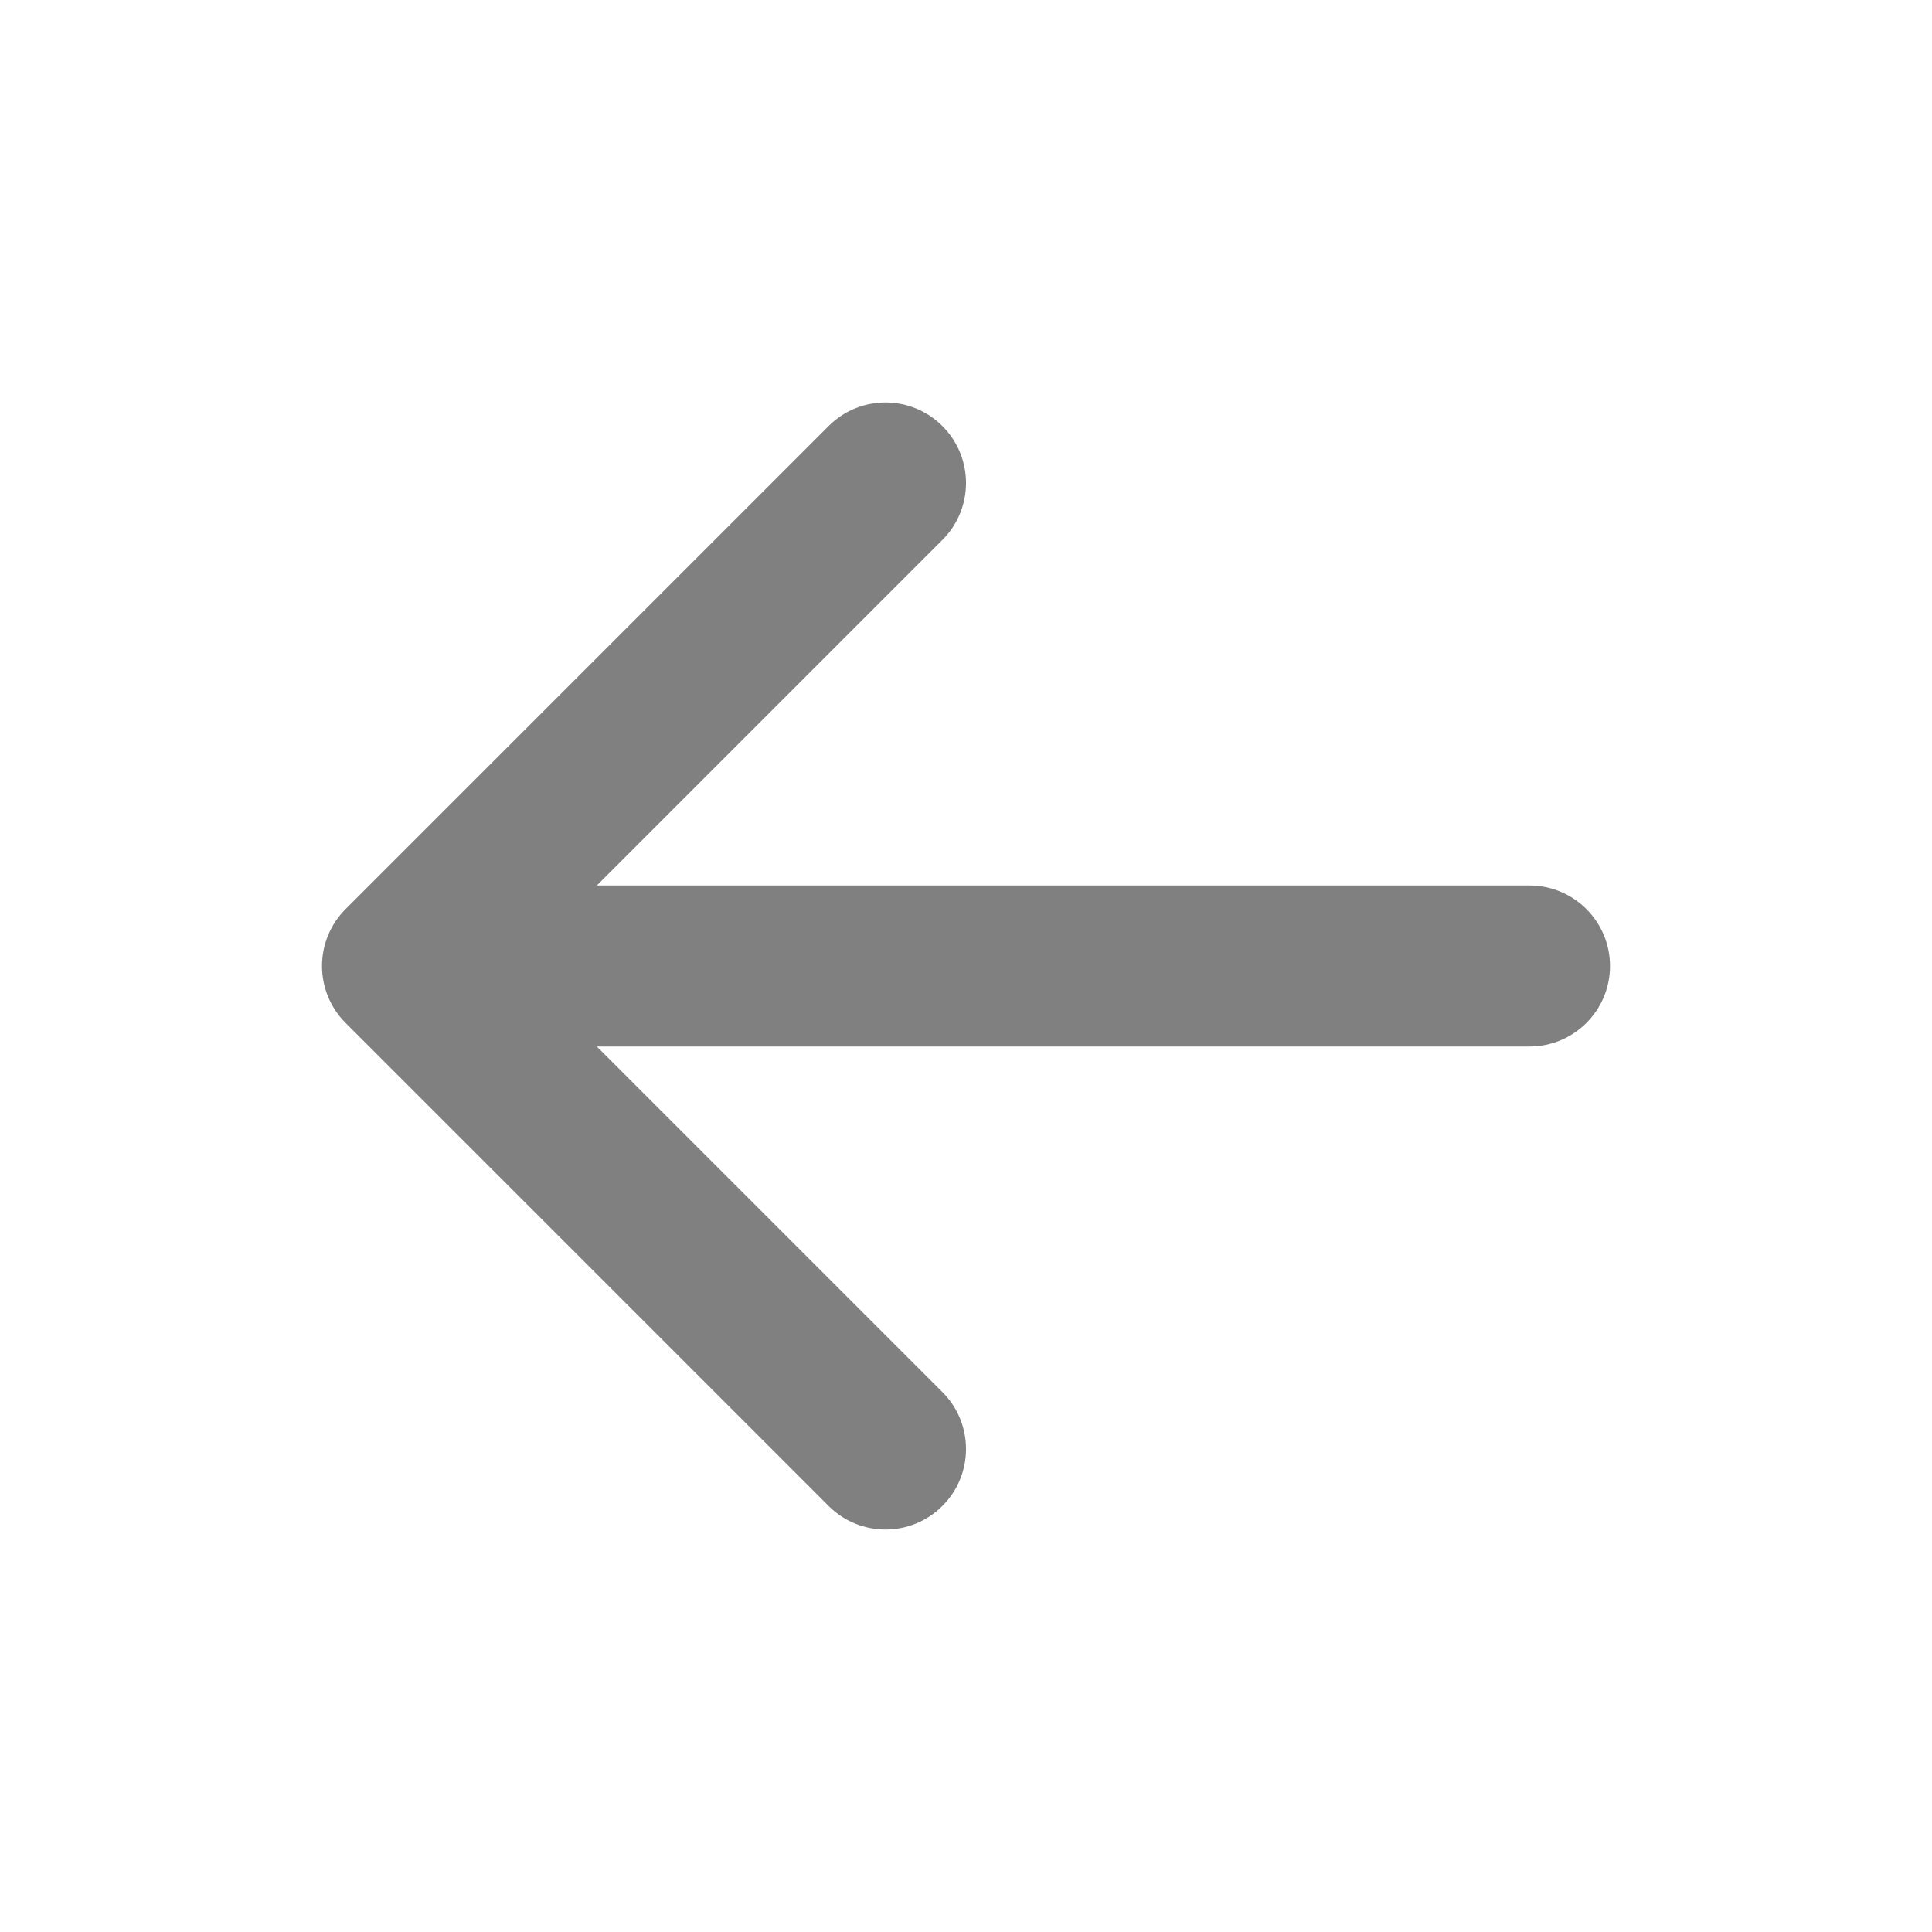
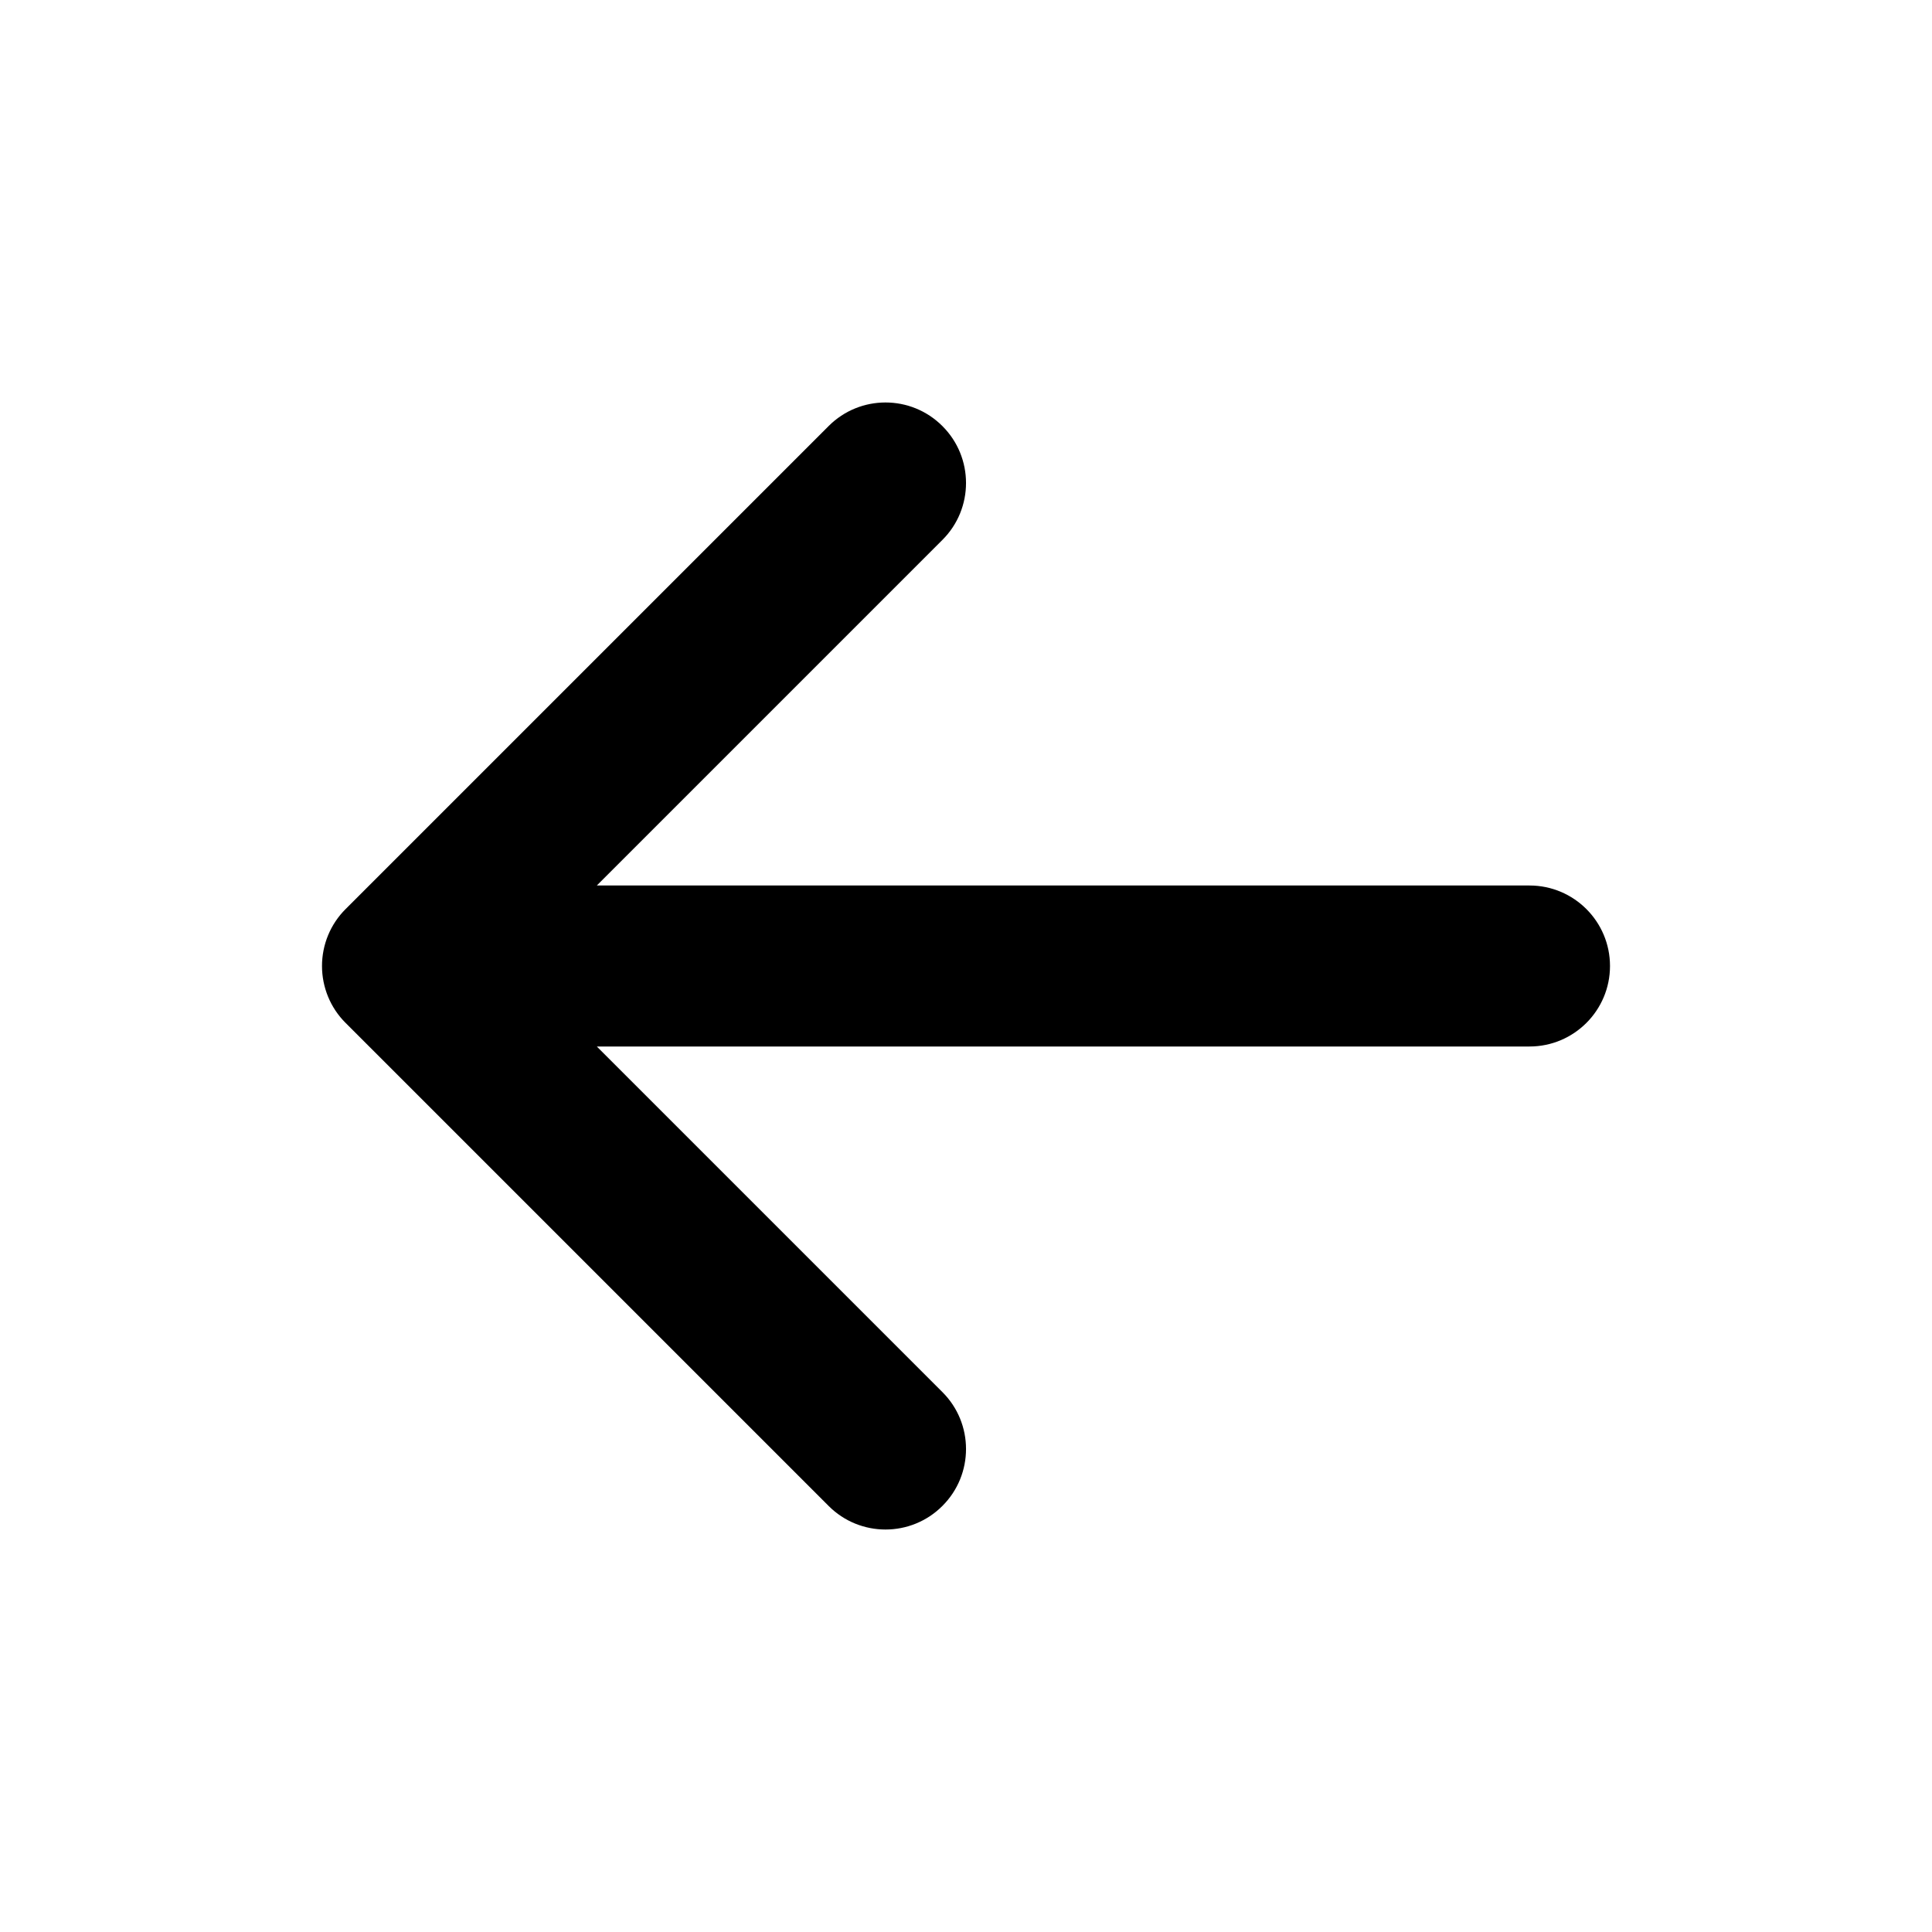
<svg xmlns="http://www.w3.org/2000/svg" width="24" height="24" viewBox="0 0 24 24" fill="none">
-   <path fill-rule="evenodd" clip-rule="evenodd" d="M11.707 5.293C12.098 5.683 12.098 6.317 11.707 6.707L7.414 11H19C19.552 11 20 11.448 20 12C20 12.552 19.552 13 19 13H7.414L11.707 17.293C12.098 17.683 12.098 18.317 11.707 18.707C11.317 19.098 10.683 19.098 10.293 18.707L4.293 12.707C4.105 12.52 4 12.265 4 12C4 11.735 4.105 11.48 4.293 11.293L10.293 5.293C10.683 4.902 11.317 4.902 11.707 5.293Z" fill="#808080" />
+   <path fill-rule="evenodd" clip-rule="evenodd" d="M11.707 5.293C12.098 5.683 12.098 6.317 11.707 6.707L7.414 11H19C19.552 11 20 11.448 20 12C20 12.552 19.552 13 19 13H7.414L11.707 17.293C12.098 17.683 12.098 18.317 11.707 18.707C11.317 19.098 10.683 19.098 10.293 18.707L4.293 12.707C4.105 12.52 4 12.265 4 12C4 11.735 4.105 11.48 4.293 11.293L10.293 5.293C10.683 4.902 11.317 4.902 11.707 5.293Z" fill="currentColor" />
</svg>
